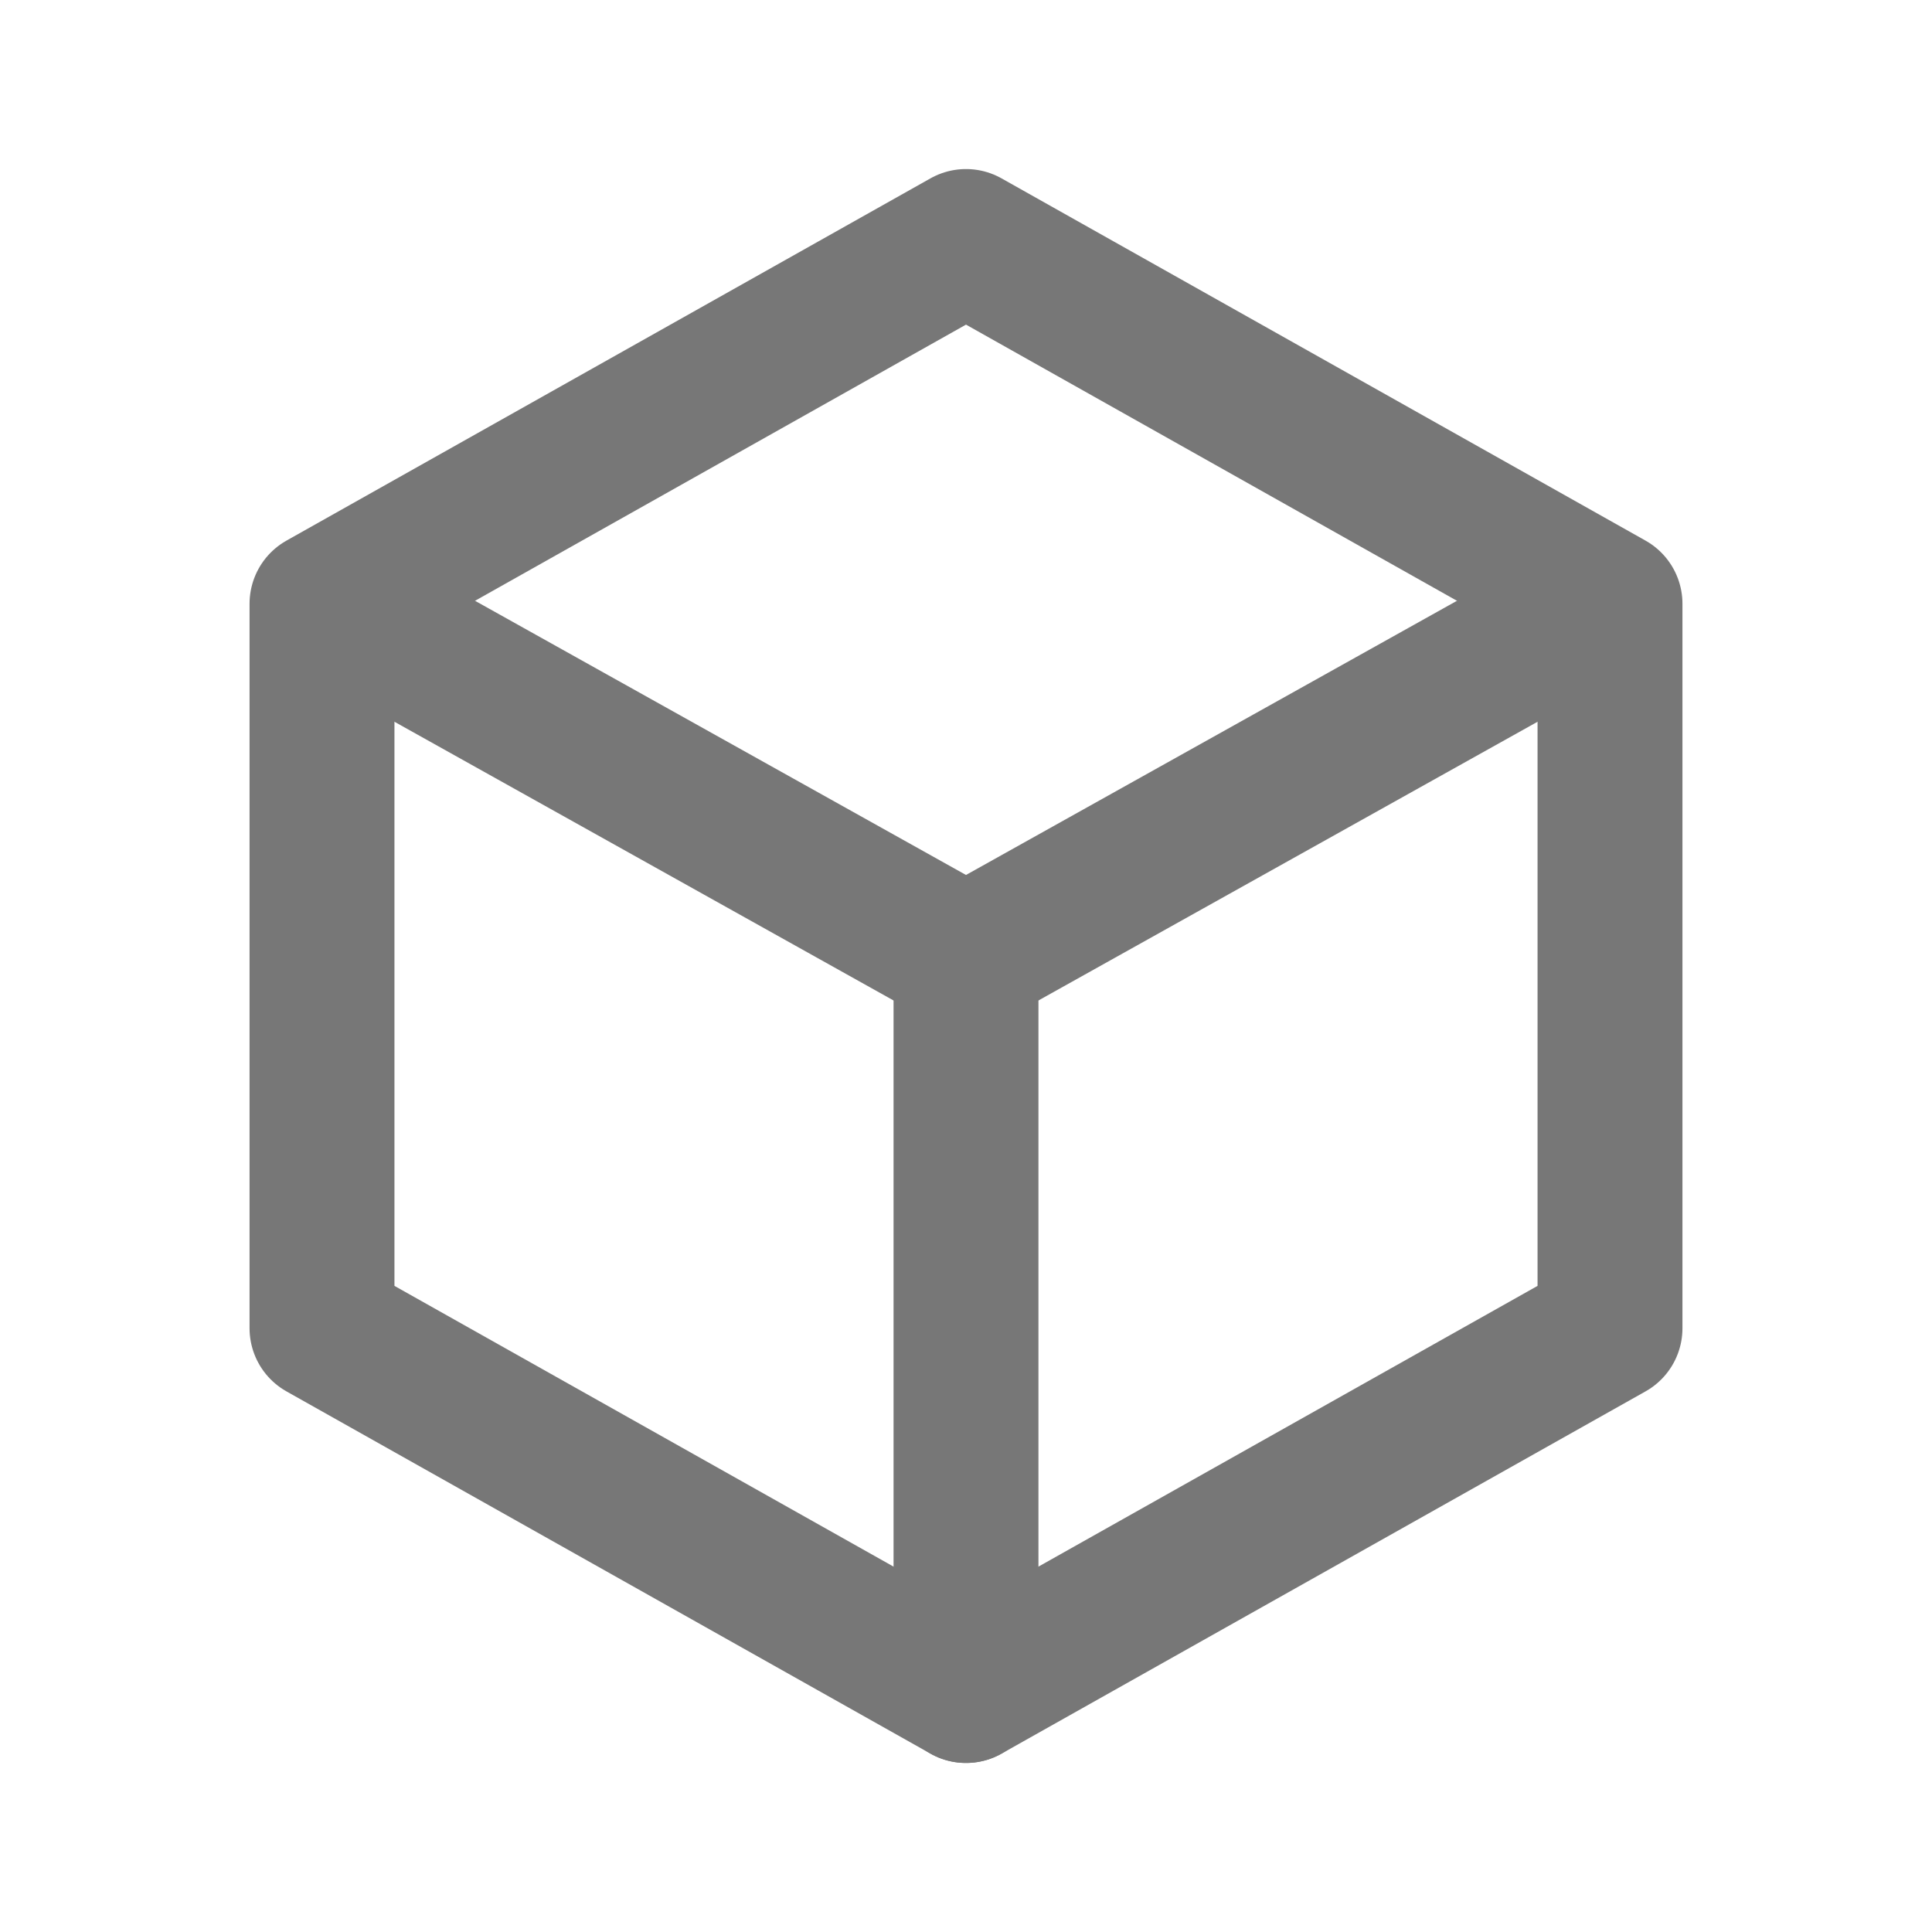
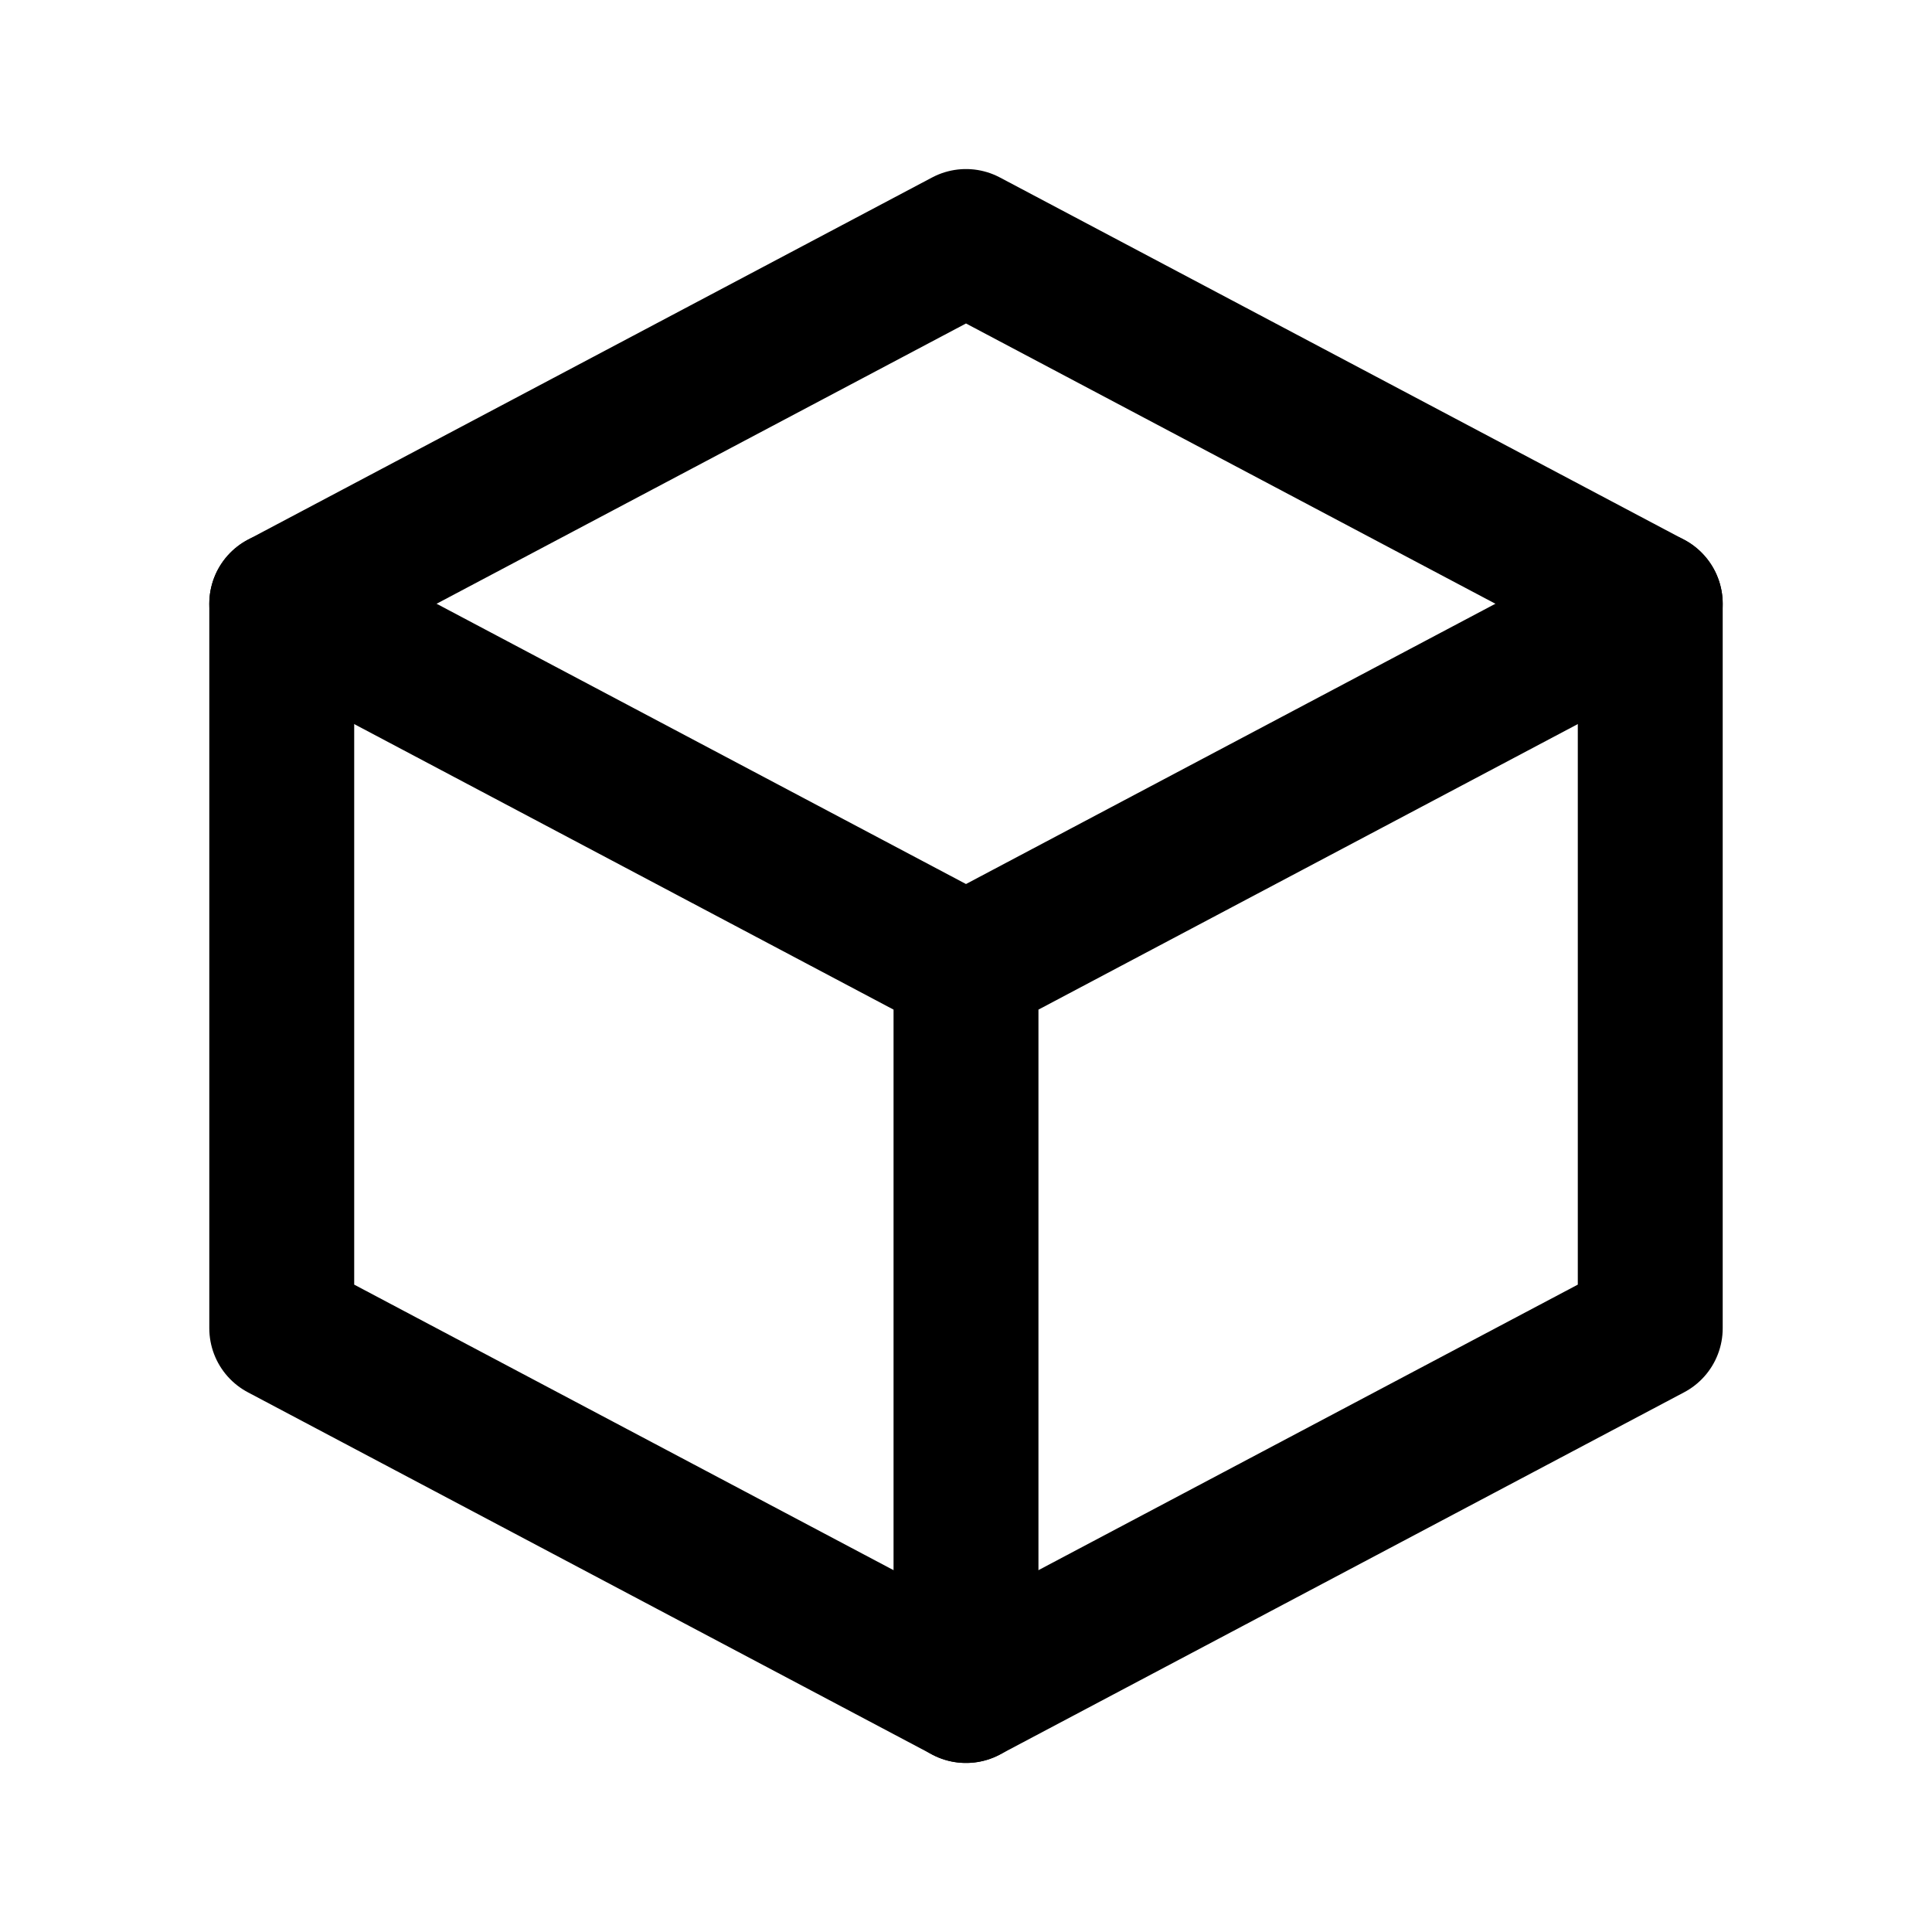
- <svg xmlns="http://www.w3.org/2000/svg" width="24" height="24" viewBox="0 0 24 24" fill="none" stroke="#777777" stroke-width="1.8" stroke-linecap="round" stroke-linejoin="round">
-   <path d="m12 3 8 4.5v9L12 21l-8-4.5v-9L12 3z" />
-   <path d="m4.3 7.6 7.7 4.3 7.7-4.3" />
-   <path d="M12 21v-9.1" />
+ <svg xmlns="http://www.w3.org/2000/svg" width="24" height="24" viewBox="0 0 24 24" fill="none" stroke="currentColor" stroke-width="1.8" stroke-linecap="round" stroke-linejoin="round">
+   <path d="m12 3 8.5 4.5v9L12 21l-8.5-4.5v-9L12 3z" />
+   <path d="m3.5 7.5 8.5 4.5 8.5-4.5M12 12v9" />
</svg>
